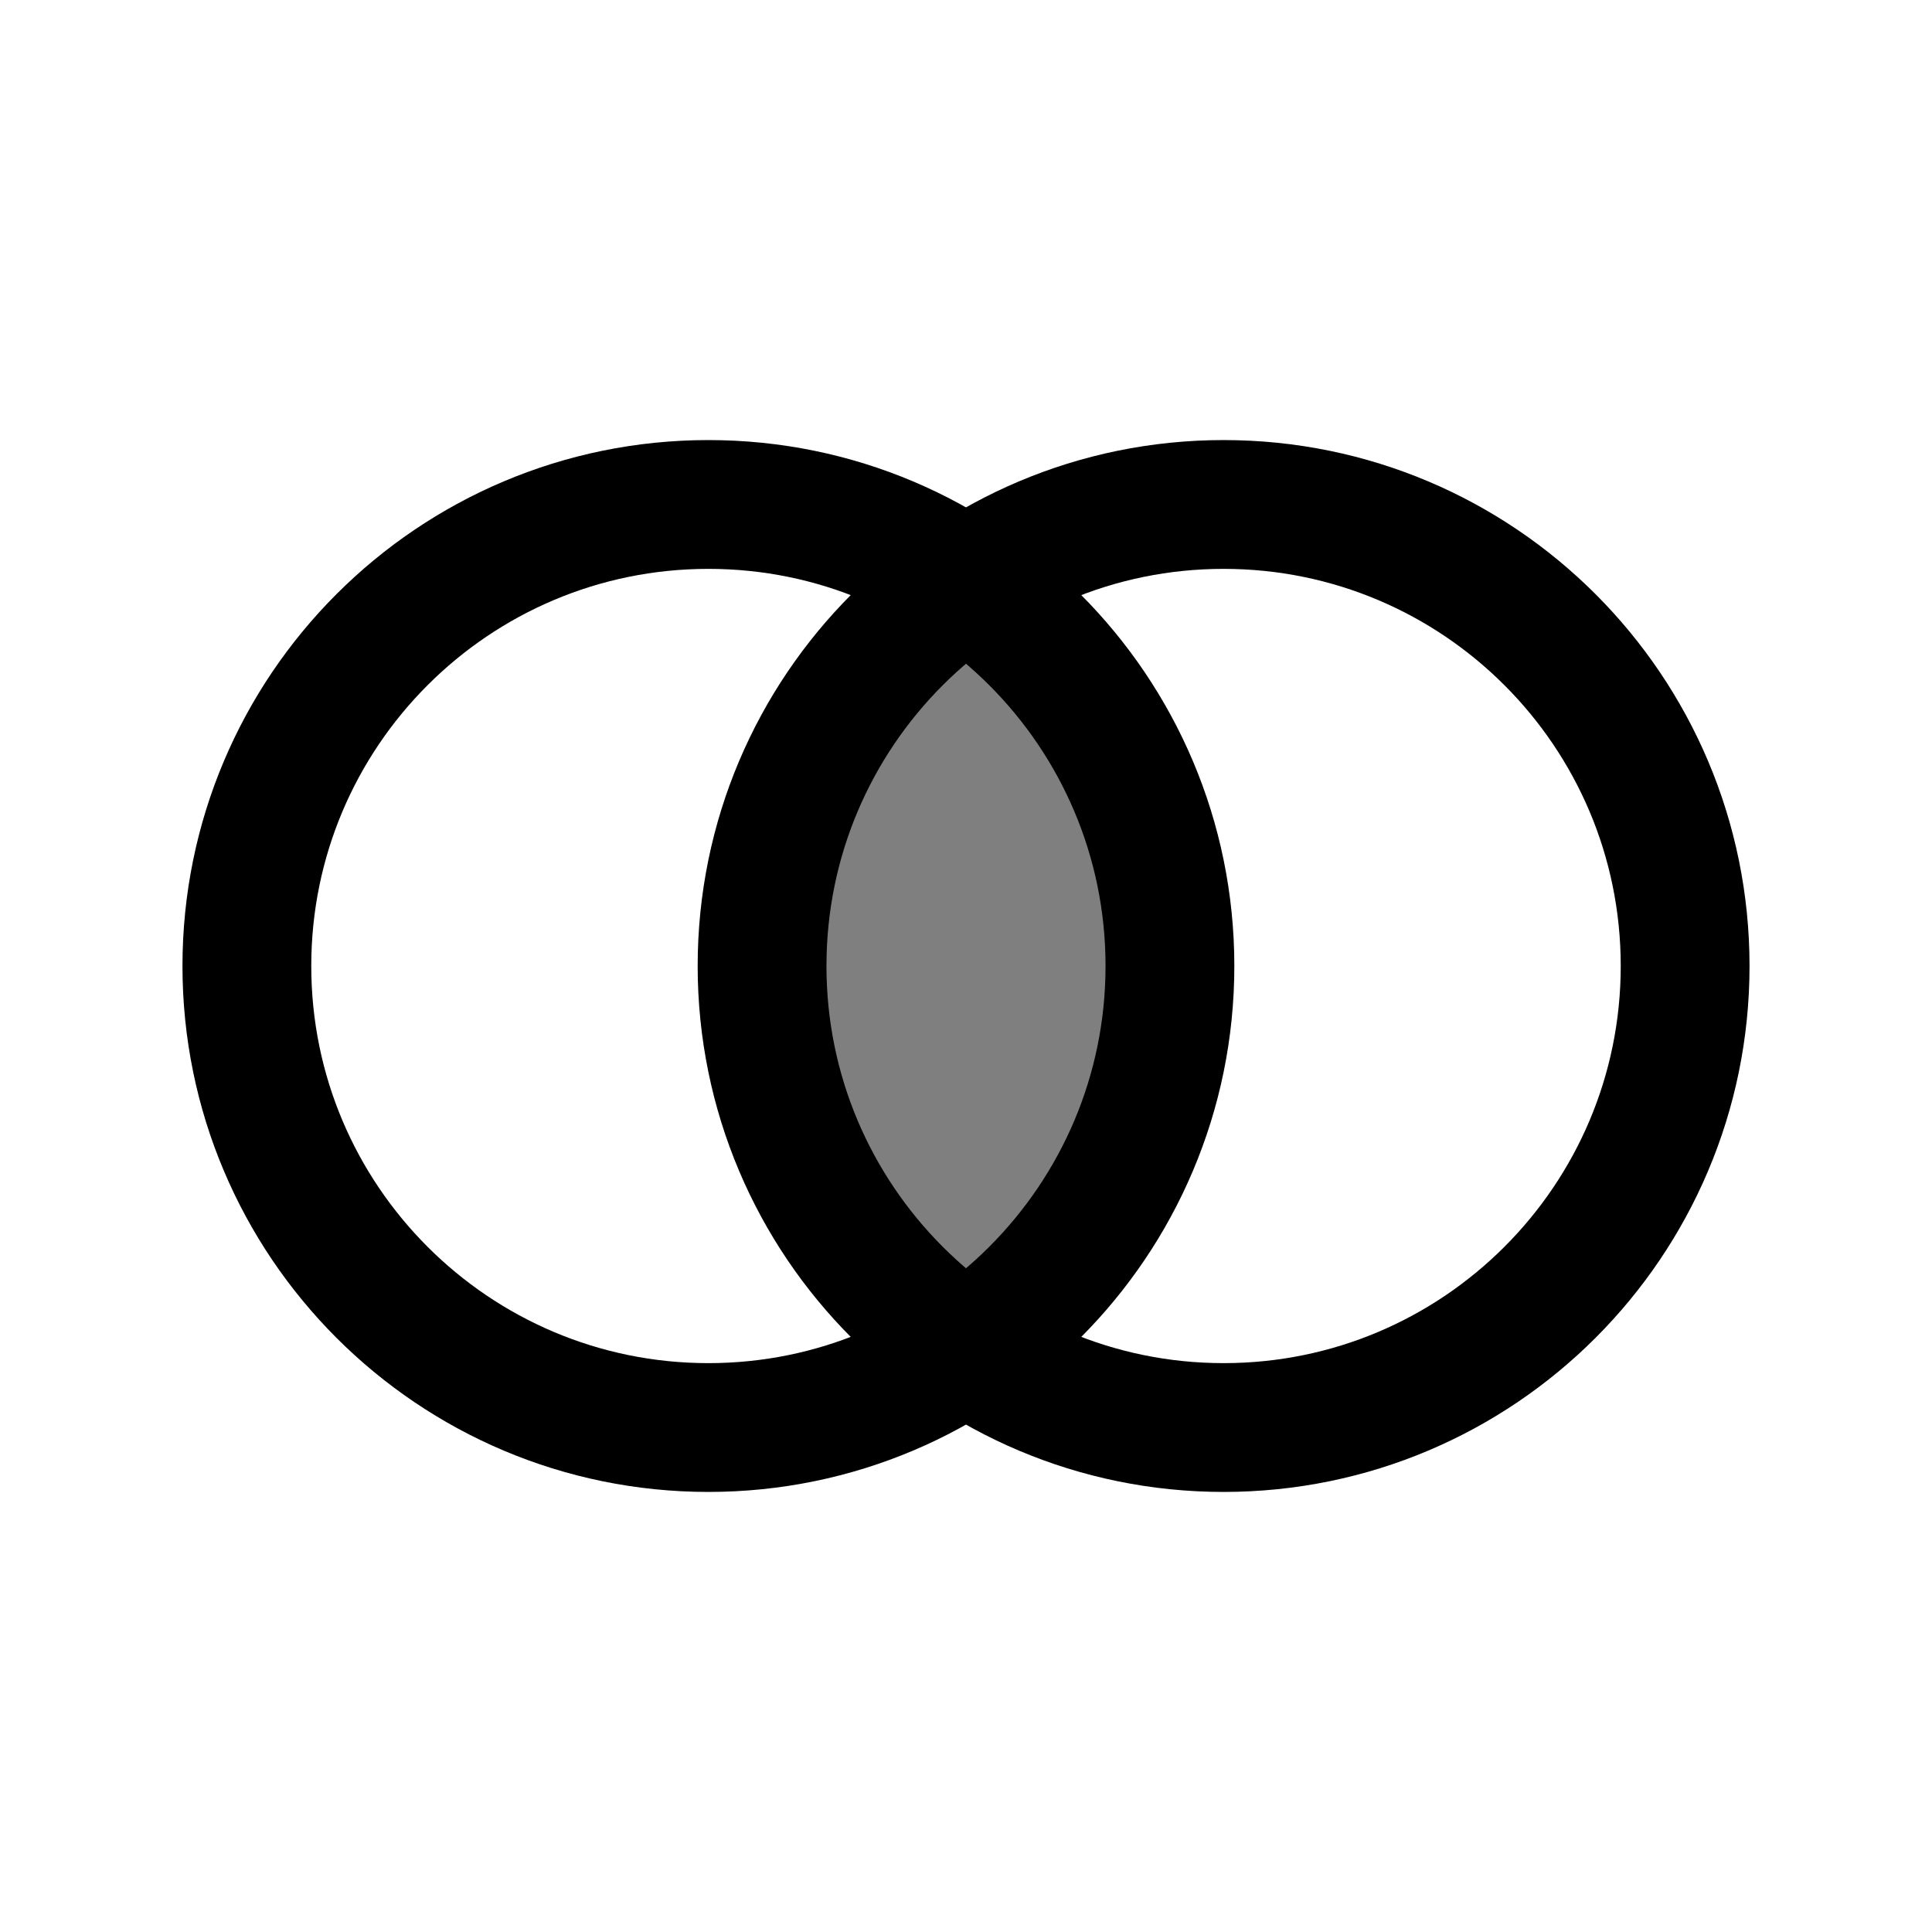
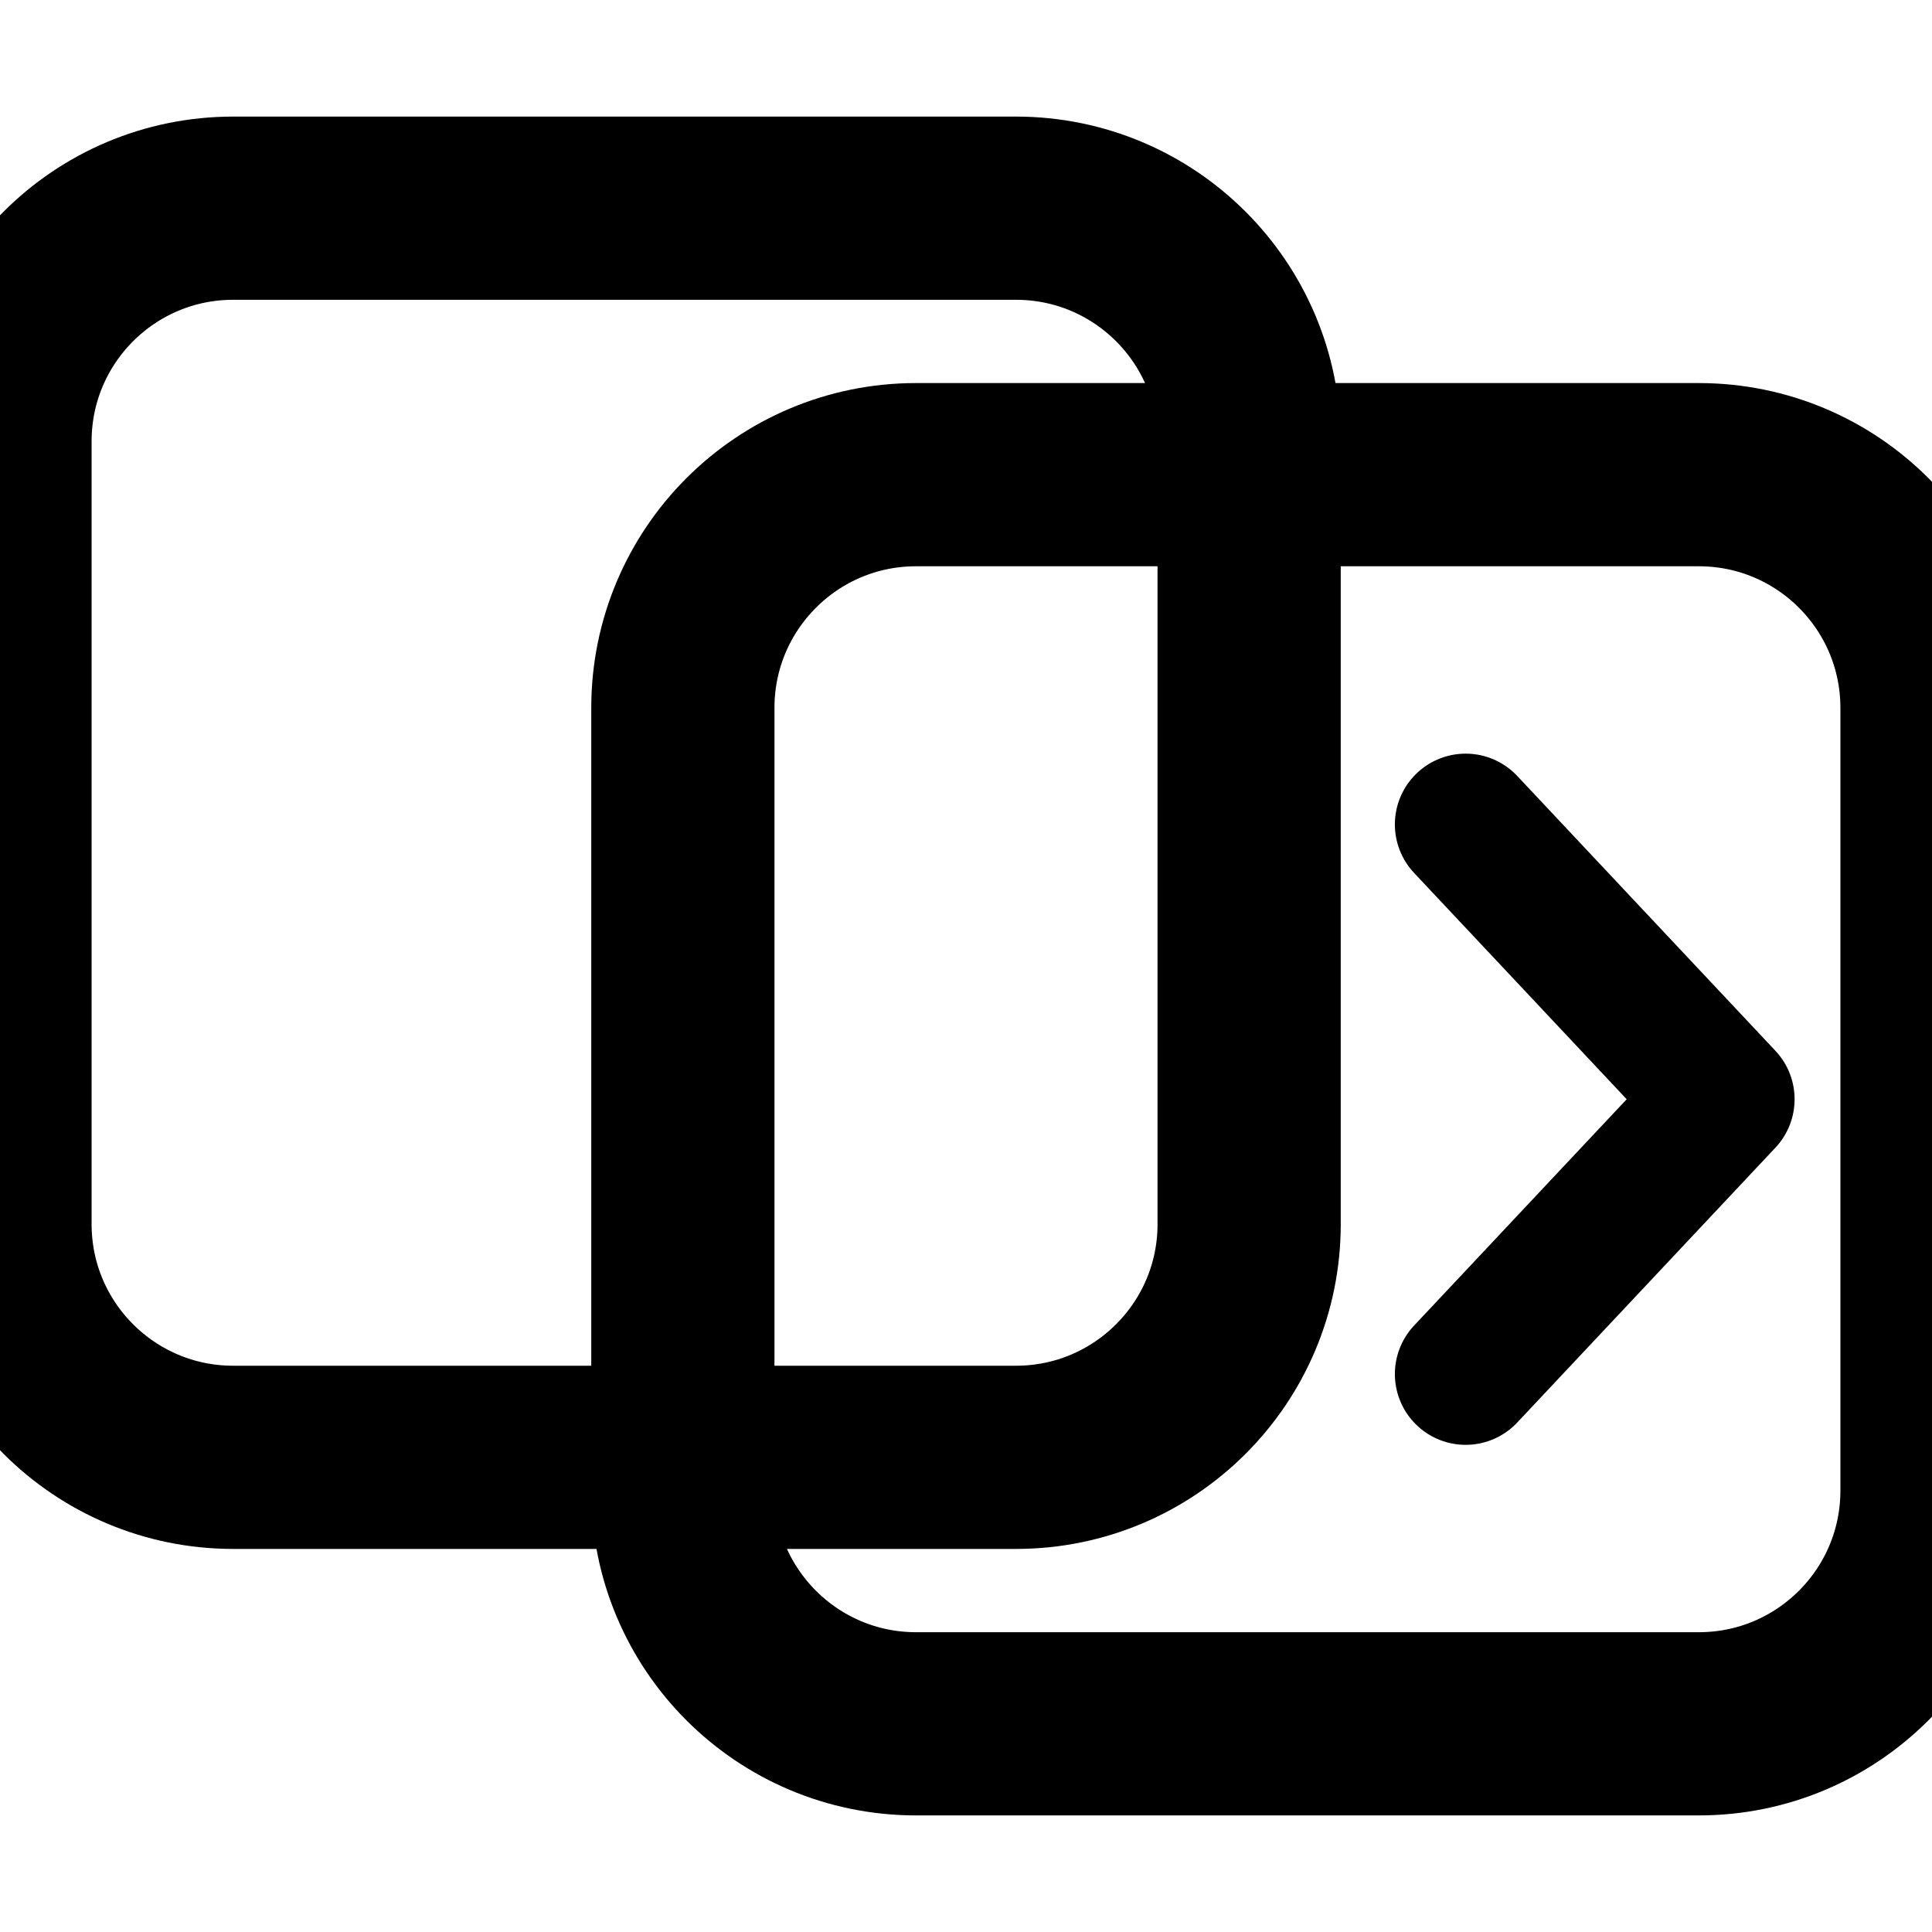
- <svg xmlns="http://www.w3.org/2000/svg" width="36" height="36" viewBox="0 0 36 36">
-   <path d="M18 10.8 A8.6 8.6 0 0 1 18 25.2 A8.6 8.6 0 0 1 18 10.8 Z" fill="#000" fill-opacity="0.5" />
-   <circle cx="13.2" cy="18" r="8.6" fill="none" stroke="#000" stroke-width="2.4" />
-   <circle cx="22.8" cy="18" r="8.6" fill="none" stroke="#000" stroke-width="2.4" />
+ <svg xmlns="http://www.w3.org/2000/svg" width="36" height="36" viewBox="280 330 464 364">
+   <g fill="none" stroke="#000000" stroke-width="44" stroke-linecap="round" stroke-linejoin="round">
+     <rect x="280" y="330" width="300" height="300" rx="56" />
+     <rect x="444" y="394" width="300" height="300" rx="56" />
+     <polyline points="632,478 694,544 632,610" stroke-width="34" />
+   </g>
</svg>
